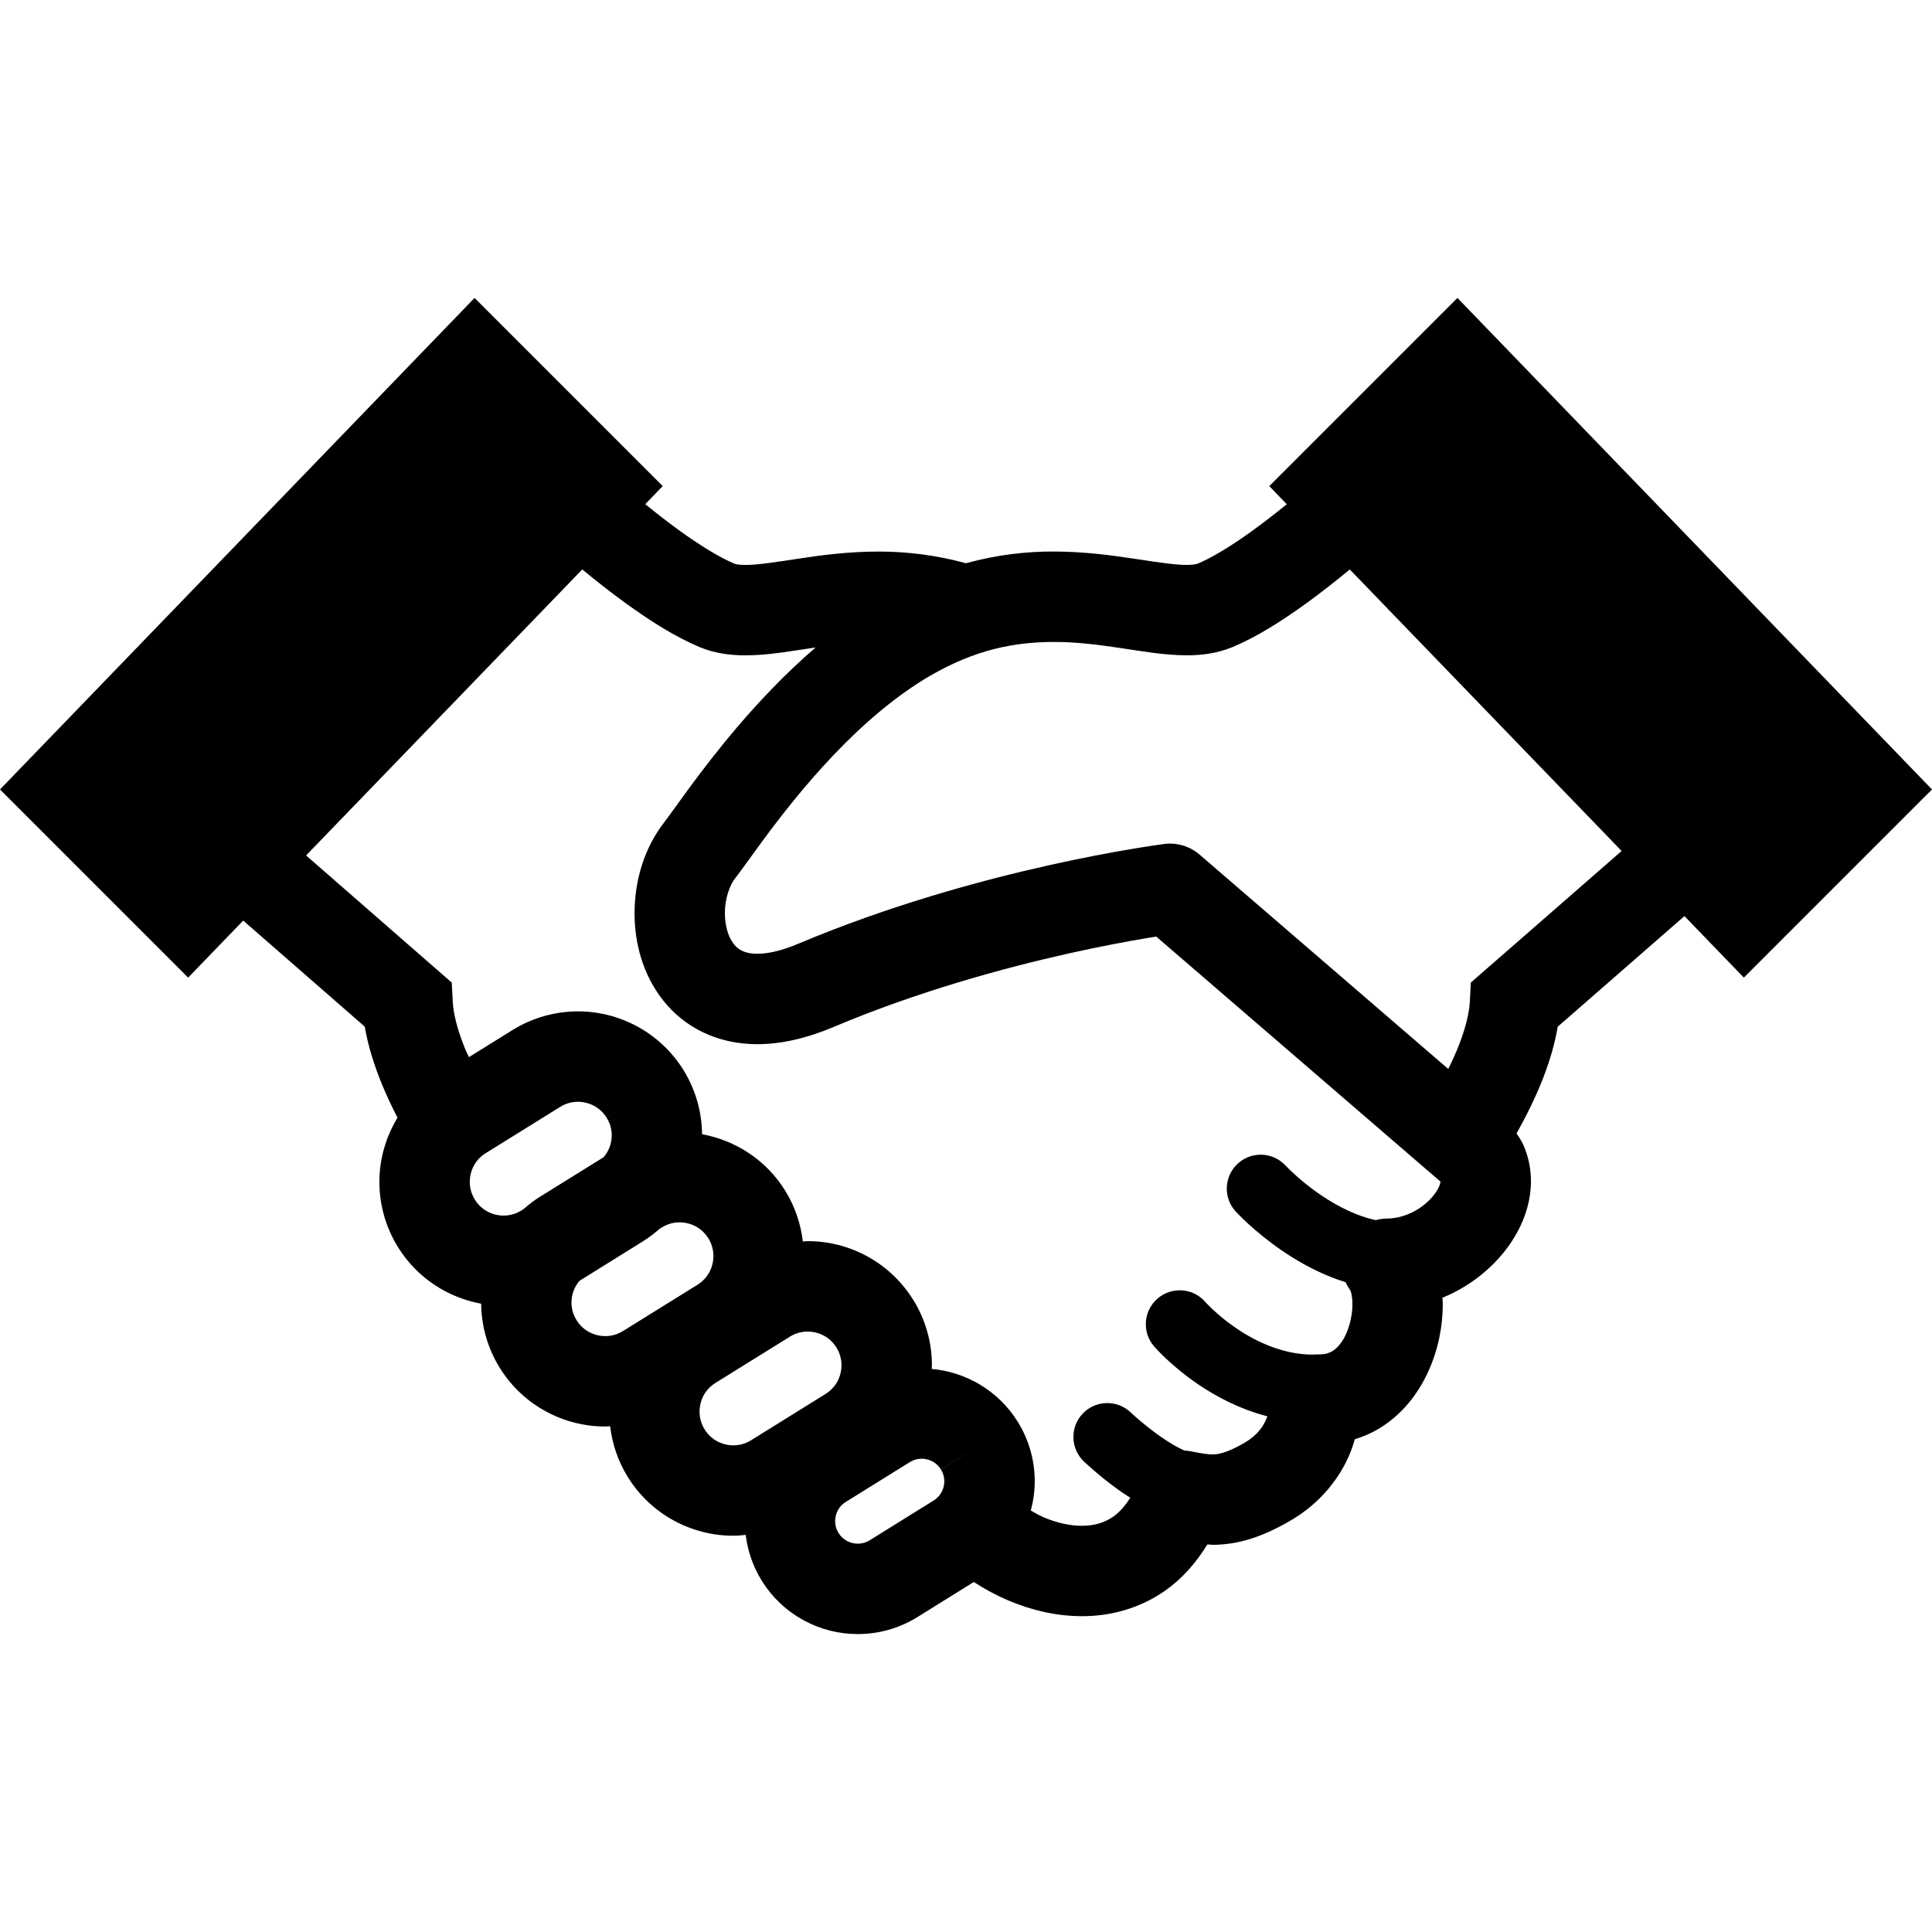
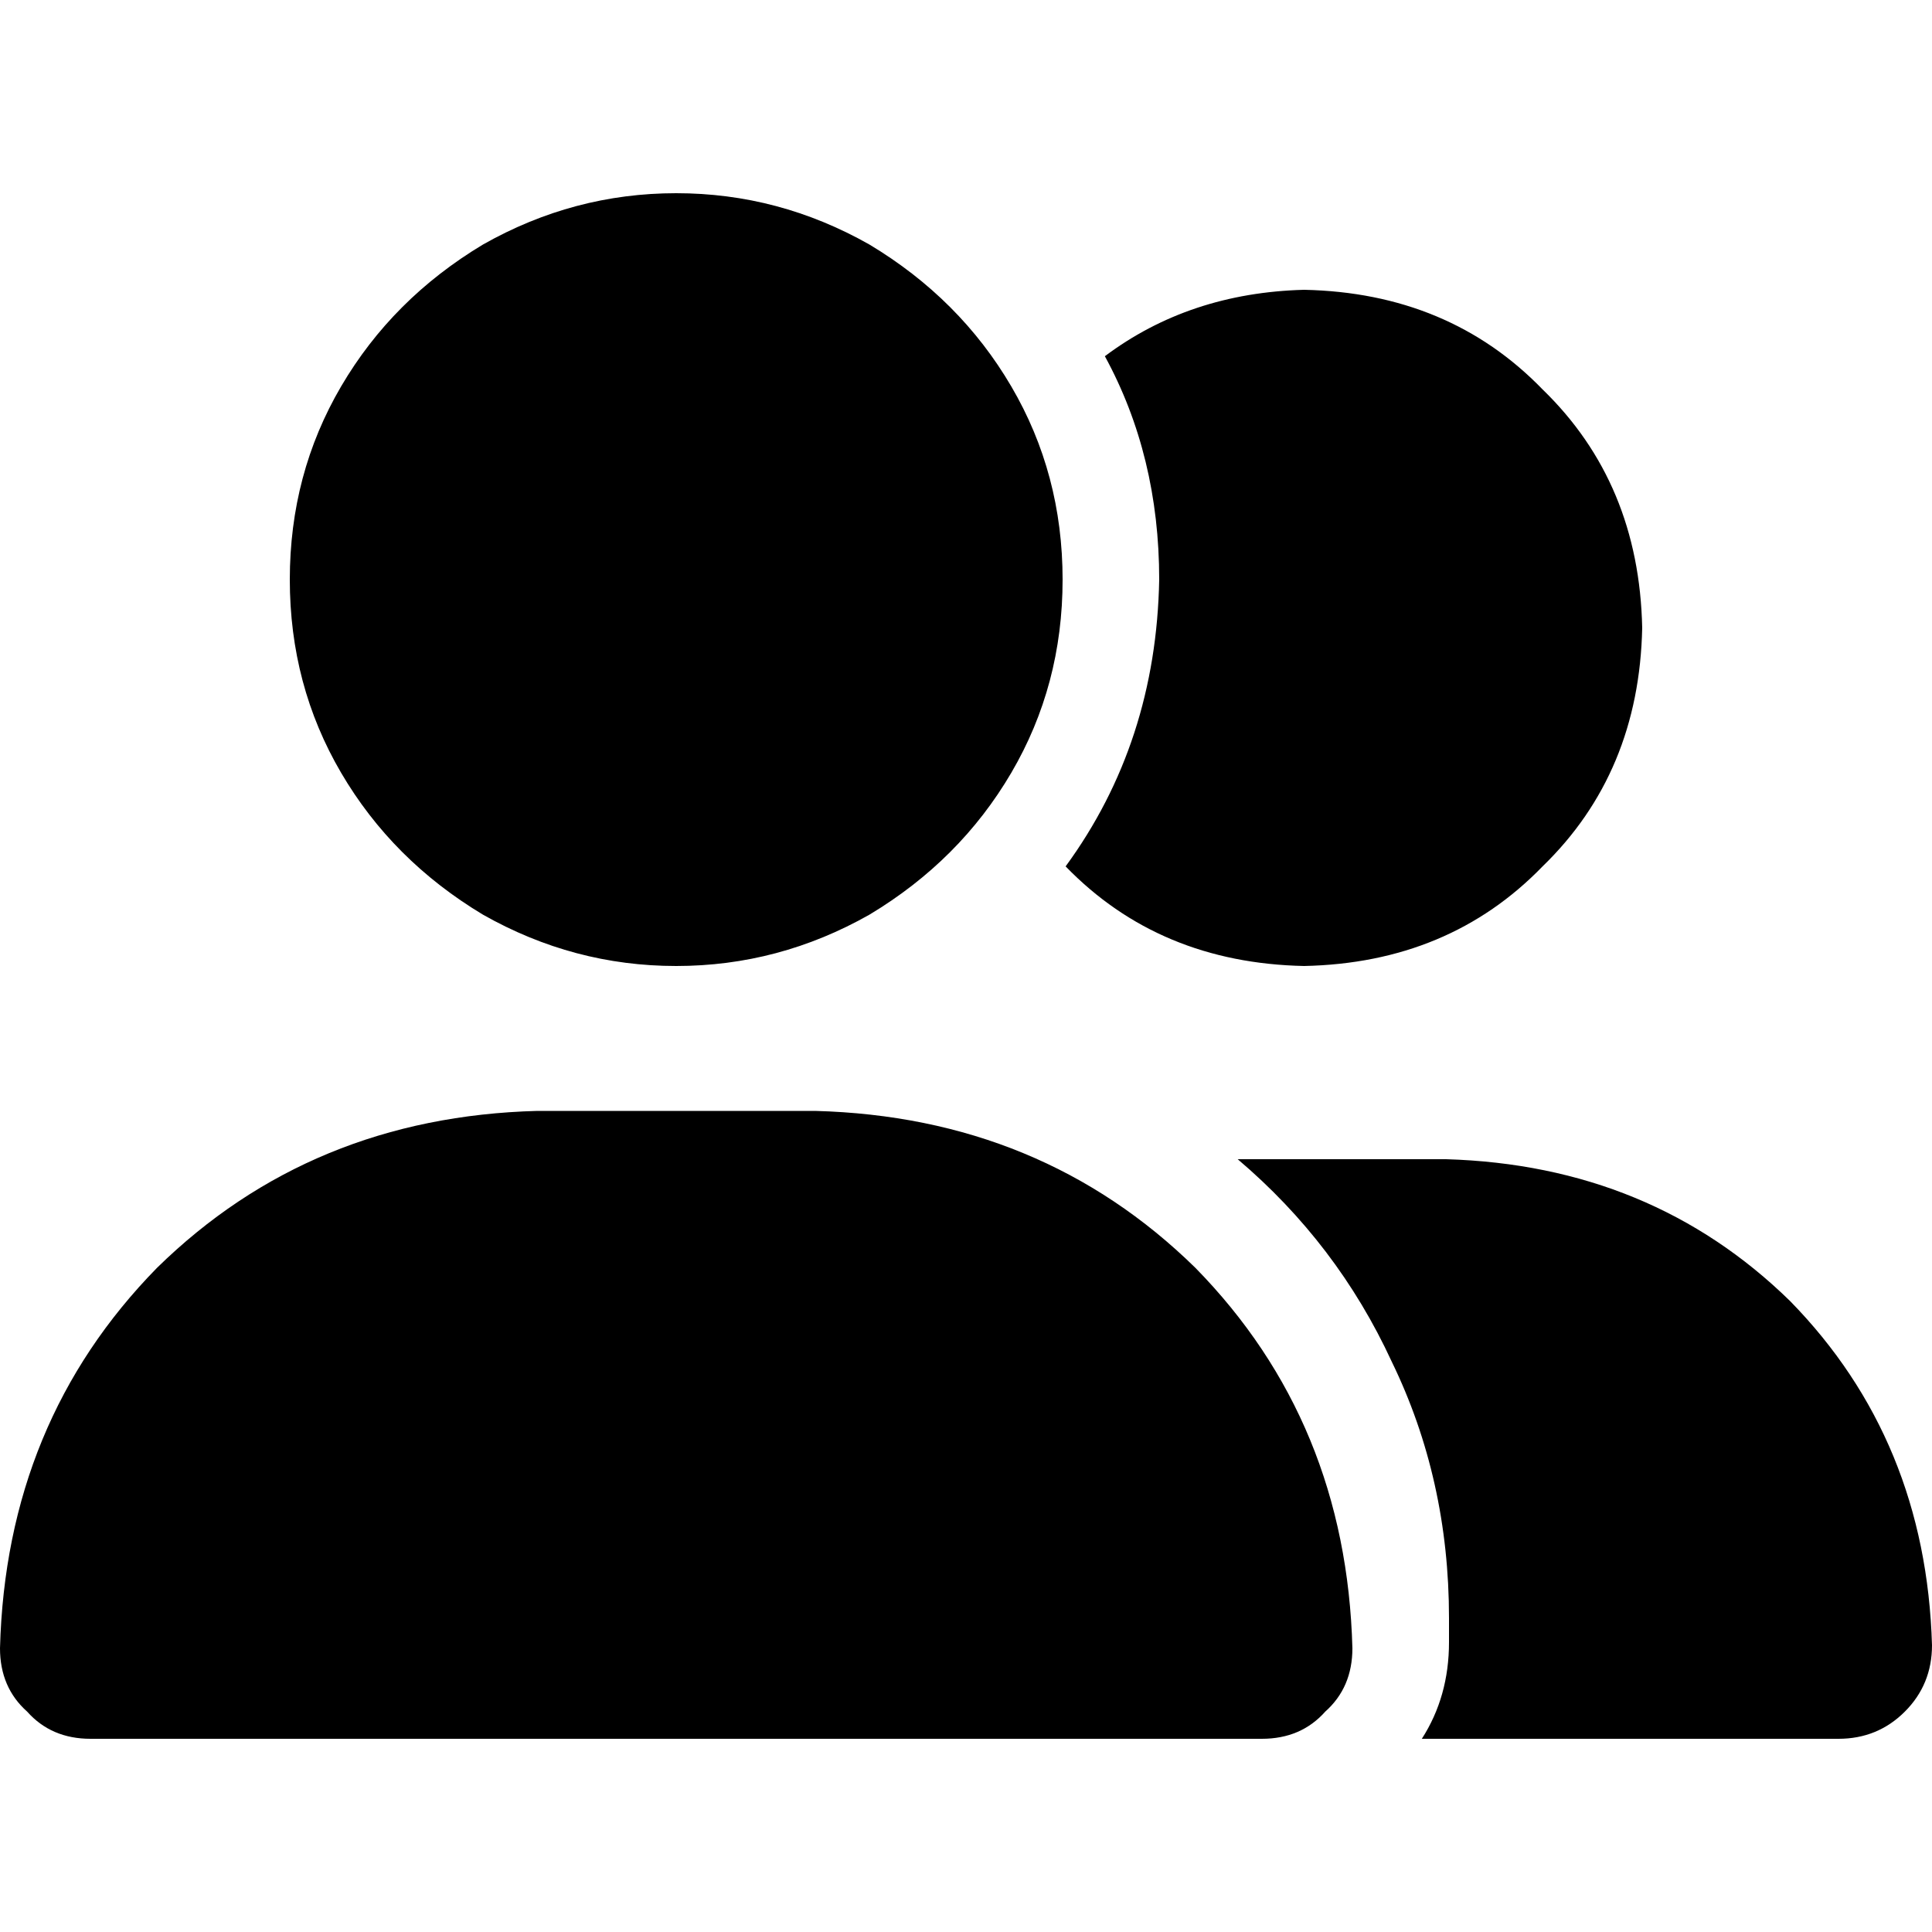
- <svg xmlns="http://www.w3.org/2000/svg" height="800px" width="800px" version="1.1" id="_x32_" viewBox="0 0 512 512" xml:space="preserve">
-   <style type="text/css">
- 	.st0{fill:#000000;}
- </style>
-   <g>
-     <path class="st0" d="M386.234,78.954l-49.861,49.861l4.635,4.814c-3.302,2.667-6.644,5.269-9.888,7.579   c-5.236,3.74-10.262,6.74-13.669,8.147c-0.22,0.098-1.146,0.358-2.984,0.35c-2.936,0.032-7.847-0.716-13.864-1.634   c-6.042-0.911-13.27-1.902-21.417-1.911c-7.108-0.024-14.946,0.838-23.199,3.106c-8.236-2.26-16.059-3.106-23.149-3.097   c-8.156,0-15.384,0.992-21.426,1.911c-6.017,0.918-10.92,1.667-13.855,1.634c-1.846,0.016-2.765-0.26-2.952-0.35   c-3.635-1.488-9.116-4.806-14.758-8.912c-2.919-2.122-5.895-4.448-8.847-6.838l4.627-4.798l-49.861-49.861L0,209.216l49.861,49.861   l14.595-15.116l32.216,28.117c0.902,5.391,2.602,10.481,4.562,15.312c1.276,3.074,2.675,6.033,4.107,8.814   c-3.115,5.156-4.814,11.043-4.798,17.011c-0.008,5.92,1.618,11.969,4.96,17.344c5.082,8.172,13.222,13.311,22.011,14.937   c0.05,5.814,1.66,11.742,4.936,17.011c6.221,10.002,16.987,15.547,27.964,15.53c0.423,0,0.854-0.065,1.276-0.081   c0.553,4.651,2.082,9.286,4.7,13.498c6.221,10.001,16.994,15.547,27.955,15.53c1.09,0,2.172-0.114,3.269-0.22   c0.52,4.188,1.911,8.367,4.261,12.14c5.668,9.108,15.474,14.165,25.45,14.141c5.383,0.008,10.896-1.456,15.791-4.497l14.946-9.301   c2.944,1.902,6.033,3.577,9.277,4.943c6.042,2.545,12.571,4.106,19.361,4.114c7.448,0.033,15.311-2.008,22.076-6.765   c4.407-3.073,8.139-7.286,11.196-12.253c0.472,0.016,0.854,0.098,1.342,0.106c3.098,0,6.497-0.464,9.864-1.513   c3.39-1.032,6.757-2.578,10.351-4.634c8.57-4.83,13.709-11.937,16.206-18.027c0.553-1.333,0.951-2.586,1.309-3.797   c2.074-0.658,4.058-1.464,5.854-2.504c6.627-3.814,10.945-9.611,13.604-15.433c2.667-5.88,3.838-11.986,3.854-17.856   c0-0.578-0.073-1.139-0.098-1.708c4.334-1.772,8.228-4.236,11.546-7.139c3.399-2.977,6.253-6.44,8.375-10.392   c2.115-3.935,3.53-8.44,3.538-13.375c0.008-3.212-0.651-6.595-2.09-9.766c-0.464-1.008-1.122-1.935-1.724-2.87   c2.53-4.53,5.106-9.635,7.22-15.148c1.586-4.172,2.92-8.546,3.684-13.141l33.59-29.313l15.742,16.303L512,209.216L386.234,78.954z    M138.744,320.428l-0.578,0.366c-1.504,0.928-3.082,1.342-4.708,1.35c-3.017-0.016-5.912-1.488-7.611-4.228   c-0.927-1.504-1.35-3.09-1.35-4.7c0.016-3.033,1.48-5.912,4.212-7.611l19.751-12.27c1.504-0.935,3.082-1.341,4.691-1.358   c3.033,0.032,5.912,1.48,7.62,4.236l10.172-6.318l-10.172,6.326c0.927,1.496,1.341,3.073,1.35,4.684   c-0.017,2.114-0.773,4.131-2.138,5.757L143.02,317.2C141.476,318.159,140.069,319.273,138.744,320.428z M165.113,352.733   c-1.504,0.927-3.082,1.35-4.7,1.35c-3.025-0.016-5.919-1.48-7.619-4.22c-0.928-1.504-1.342-3.098-1.35-4.708   c0.007-2.097,0.764-4.114,2.122-5.724l16.97-10.562c1.537-0.952,2.928-2.057,4.253-3.212l0.618-0.374   c1.504-0.935,3.09-1.35,4.692-1.35c3.041,0.016,5.911,1.48,7.618,4.228c0.927,1.504,1.342,3.073,1.35,4.692   c-0.016,3.016-1.471,5.911-4.236,7.627L165.113,352.733z M218.771,369.419l-19.726,12.262c-1.496,0.928-3.074,1.35-4.7,1.35   c-3.017-0.016-5.912-1.48-7.611-4.22c-0.927-1.512-1.341-3.09-1.35-4.708c0.025-3.033,1.48-5.903,4.212-7.611l19.751-12.27   c1.504-0.935,3.082-1.341,4.691-1.341c3.033,0.007,5.912,1.471,7.62,4.22c0.926,1.505,1.341,3.082,1.35,4.7   C222.991,364.816,221.536,367.694,218.771,369.419z M249.353,389.421c0.625,1,0.894,2.041,0.902,3.13   c-0.016,2.025-0.984,3.952-2.846,5.115l-16.938,10.521c-1.008,0.634-2.049,0.902-3.147,0.902c-2.032-0.008-3.959-0.992-5.106-2.829   c-0.626-1.017-0.895-2.058-0.903-3.146c0.024-2.042,0.992-3.953,2.821-5.091h0.008l16.954-10.538   c1.033-0.642,2.066-0.911,3.147-0.911c2.041,0.016,3.952,0.984,5.098,2.83l10.18-6.31L249.353,389.421z M381.071,315.061   c-0.87,1.683-2.854,3.878-5.366,5.415c-2.513,1.554-5.432,2.464-8.229,2.456c-0.993,0-1.952,0.17-2.887,0.414   c-1.708-0.374-3.416-0.894-5.098-1.561c-5.212-2.033-10.082-5.326-13.522-8.107c-1.724-1.39-3.09-2.642-4.001-3.512l-1.008-1   l-0.22-0.228l-0.033-0.032H340.7c-3.351-3.643-9.026-3.887-12.677-0.537c-3.651,3.351-3.903,9.026-0.544,12.701   c0.3,0.309,4.814,5.236,12.205,10.311c3.708,2.537,8.139,5.123,13.237,7.123c1.179,0.464,2.407,0.894,3.668,1.285   c0.35,0.788,0.797,1.537,1.325,2.244l-0.024,0.017c0.065,0.048,0.553,1.594,0.512,3.578c0.058,3.309-1.146,7.643-2.878,10.033   c-0.845,1.22-1.707,1.992-2.544,2.472c-0.854,0.472-1.716,0.781-3.334,0.805l-0.578-0.008c-0.342-0.016-0.666,0.041-1,0.057   c-0.016,0-0.024,0-0.024,0c-7.79,0.033-15.042-3.309-20.393-6.968c-2.667-1.805-4.806-3.643-6.245-4.992   c-0.708-0.667-1.252-1.22-1.586-1.561l-0.349-0.374l-0.057-0.073h-0.008c-3.244-3.724-8.895-4.131-12.644-0.886   c-3.757,3.252-4.163,8.92-0.911,12.676l-0.008-0.007c0.35,0.39,4.497,5.17,11.71,10.082c4.748,3.211,10.944,6.537,18.303,8.456   c-0.081,0.212-0.13,0.423-0.228,0.635c-0.943,2.13-2.293,4.325-5.968,6.472c-2.481,1.416-4.253,2.155-5.497,2.529   c-1.252,0.374-1.951,0.448-2.846,0.455c-1.162,0.017-2.911-0.244-5.822-0.838c-0.528-0.113-1.056-0.146-1.585-0.178   c-0.196-0.082-0.382-0.155-0.594-0.261c-2.976-1.399-6.603-3.928-9.278-6.082c-1.342-1.065-2.48-2.041-3.261-2.732l-0.878-0.797   l-0.203-0.195l-0.041-0.032c-3.586-3.431-9.278-3.301-12.709,0.284c-3.423,3.586-3.293,9.278,0.293,12.701   c0.187,0.17,3.968,3.798,9.269,7.603c0.943,0.667,1.984,1.342,3.025,2.008c-1.464,2.334-2.992,3.936-4.488,5.001   c-2.391,1.643-4.993,2.423-8.343,2.44c-3,0.008-6.53-0.732-10.058-2.228c-1.171-0.488-2.317-1.179-3.472-1.821   c0.675-2.521,1.049-5.131,1.041-7.75c0.008-5.391-1.472-10.904-4.513-15.791c-5.163-8.302-13.774-13.181-22.792-13.978   c0-0.326,0.056-0.65,0.056-0.984c0.008-5.911-1.618-11.977-4.952-17.344v0.017c-6.228-10.034-17.011-15.58-27.972-15.556   c-0.422,0-0.854,0.073-1.276,0.09c-0.553-4.66-2.082-9.278-4.699-13.49h0.007c-5.082-8.188-13.229-13.326-22.019-14.937   c-0.056-5.814-1.658-11.742-4.936-17.011h0.008c-6.22-10.009-17.011-15.563-27.972-15.547c-5.928,0-11.969,1.627-17.344,4.96   l-11.538,7.172c-0.277-0.634-0.626-1.252-0.878-1.887c-2.008-4.805-3.269-9.546-3.407-12.814l-0.268-5.058l-38.598-33.695   l73.18-75.792c3.741,3.066,7.579,6.107,11.515,8.953c6.521,4.7,12.985,8.847,19.588,11.628c4.237,1.748,8.367,2.179,12.157,2.187   c6.066-0.024,11.627-1.065,17.425-1.911c0.374-0.065,0.764-0.097,1.146-0.155c-7.968,6.838-14.921,14.238-20.8,21.126   c-4.952,5.814-9.131,11.294-12.441,15.766c-3.268,4.448-5.789,8.034-6.895,9.449c-5.448,7.09-7.789,15.571-7.838,24.068   c0.024,7.904,2.122,16.132,7.57,23.085c2.716,3.439,6.326,6.448,10.635,8.497c4.302,2.065,9.229,3.122,14.36,3.122   c6.367-0.017,13.042-1.561,20.109-4.53c22.182-9.383,45.047-15.636,62.252-19.49c8.603-1.919,15.799-3.252,20.816-4.09   c0.944-0.155,1.732-0.285,2.513-0.414l75.271,64.888l0.032,0.016l0.025,0.041C381.73,313.378,381.615,314.053,381.071,315.061z    M389.78,260.395l-0.261,5.058c-0.138,2.894-1.122,6.976-2.773,11.205c-0.838,2.211-1.862,4.44-2.935,6.634l-65.92-56.821   c-2.561-2.211-5.976-3.236-9.334-2.813c-0.585,0.114-48.934,6.18-97.047,26.46c-4.789,2.024-8.383,2.65-10.79,2.634   c-1.959,0-3.155-0.35-4.041-0.773c-1.285-0.626-2.204-1.513-3.114-3.212c-0.87-1.674-1.464-4.146-1.455-6.748   c-0.049-3.74,1.285-7.546,2.78-9.35c1.863-2.407,4.139-5.692,7.278-9.937c4.658-6.31,10.985-14.474,18.53-22.418   c7.529-7.944,16.287-15.636,25.467-21.036c12.417-7.293,22.996-9.123,33.022-9.156c6.171-0.008,12.09,0.764,17.864,1.634   c5.789,0.854,11.367,1.878,17.417,1.911c3.781-0.008,7.887-0.439,12.108-2.163l0.056-0.016c6.603-2.781,13.067-6.928,19.588-11.628   c3.912-2.83,7.766-5.887,11.49-8.944l72.035,74.604L389.78,260.395z" />
-   </g>
+ <svg xmlns="http://www.w3.org/2000/svg" viewBox="0 0 512 512" fill="currentColor">
+   <path d="M 76.8 153.6 Q 76.8 125.6 90.4 102.4 L 90.4 102.4 L 90.4 102.4 Q 104 79.2 128 64.8 Q 152 51.2 179.2 51.2 Q 206.4 51.2 230.4 64.8 Q 254.4 79.2 268 102.4 Q 281.6 125.6 281.6 153.6 Q 281.6 181.6 268 204.8 Q 254.4 228 230.4 242.4 Q 206.4 256 179.2 256 Q 152 256 128 242.4 Q 104 228 90.4 204.8 Q 76.8 181.6 76.8 153.6 L 76.8 153.6 Z M 0 436.8 Q 1.6 376.8 41.6 336 L 41.6 336 L 41.6 336 Q 82.4 296 142.4 294.4 L 216 294.4 L 216 294.4 Q 276 296 316.8 336 Q 356.8 376.8 358.4 436.8 Q 358.4 447.2 351.2 453.6 Q 344.8 460.8 334.4 460.8 L 24 460.8 L 24 460.8 Q 13.6 460.8 7.2 453.6 Q 0 447.2 0 436.8 L 0 436.8 Z M 487.2 460.8 L 376.8 460.8 L 487.2 460.8 L 376.8 460.8 Q 384 449.6 384 435.2 L 384 428.8 L 384 428.8 Q 384 392 368.8 360.8 Q 354.4 329.6 328 307.2 Q 328 307.2 328 307.2 Q 331.2 307.2 333.6 307.2 L 383.2 307.2 L 383.2 307.2 Q 437.6 308.8 474.4 344.8 Q 510.4 381.6 512 436 Q 512 446.4 504.8 453.6 Q 497.6 460.8 487.2 460.8 L 487.2 460.8 Z M 345.6 256 Q 307.2 255.2 282.4 229.6 Q 306.4 196.8 307.2 153.6 Q 307.2 120.8 292.8 94.4 Q 315.2 77.6 345.6 76.8 Q 384 77.6 408.8 103.2 Q 434.4 128 435.2 166.4 Q 434.4 204.8 408.8 229.6 Q 384 255.2 345.6 256 L 345.6 256 Z" />
</svg>
